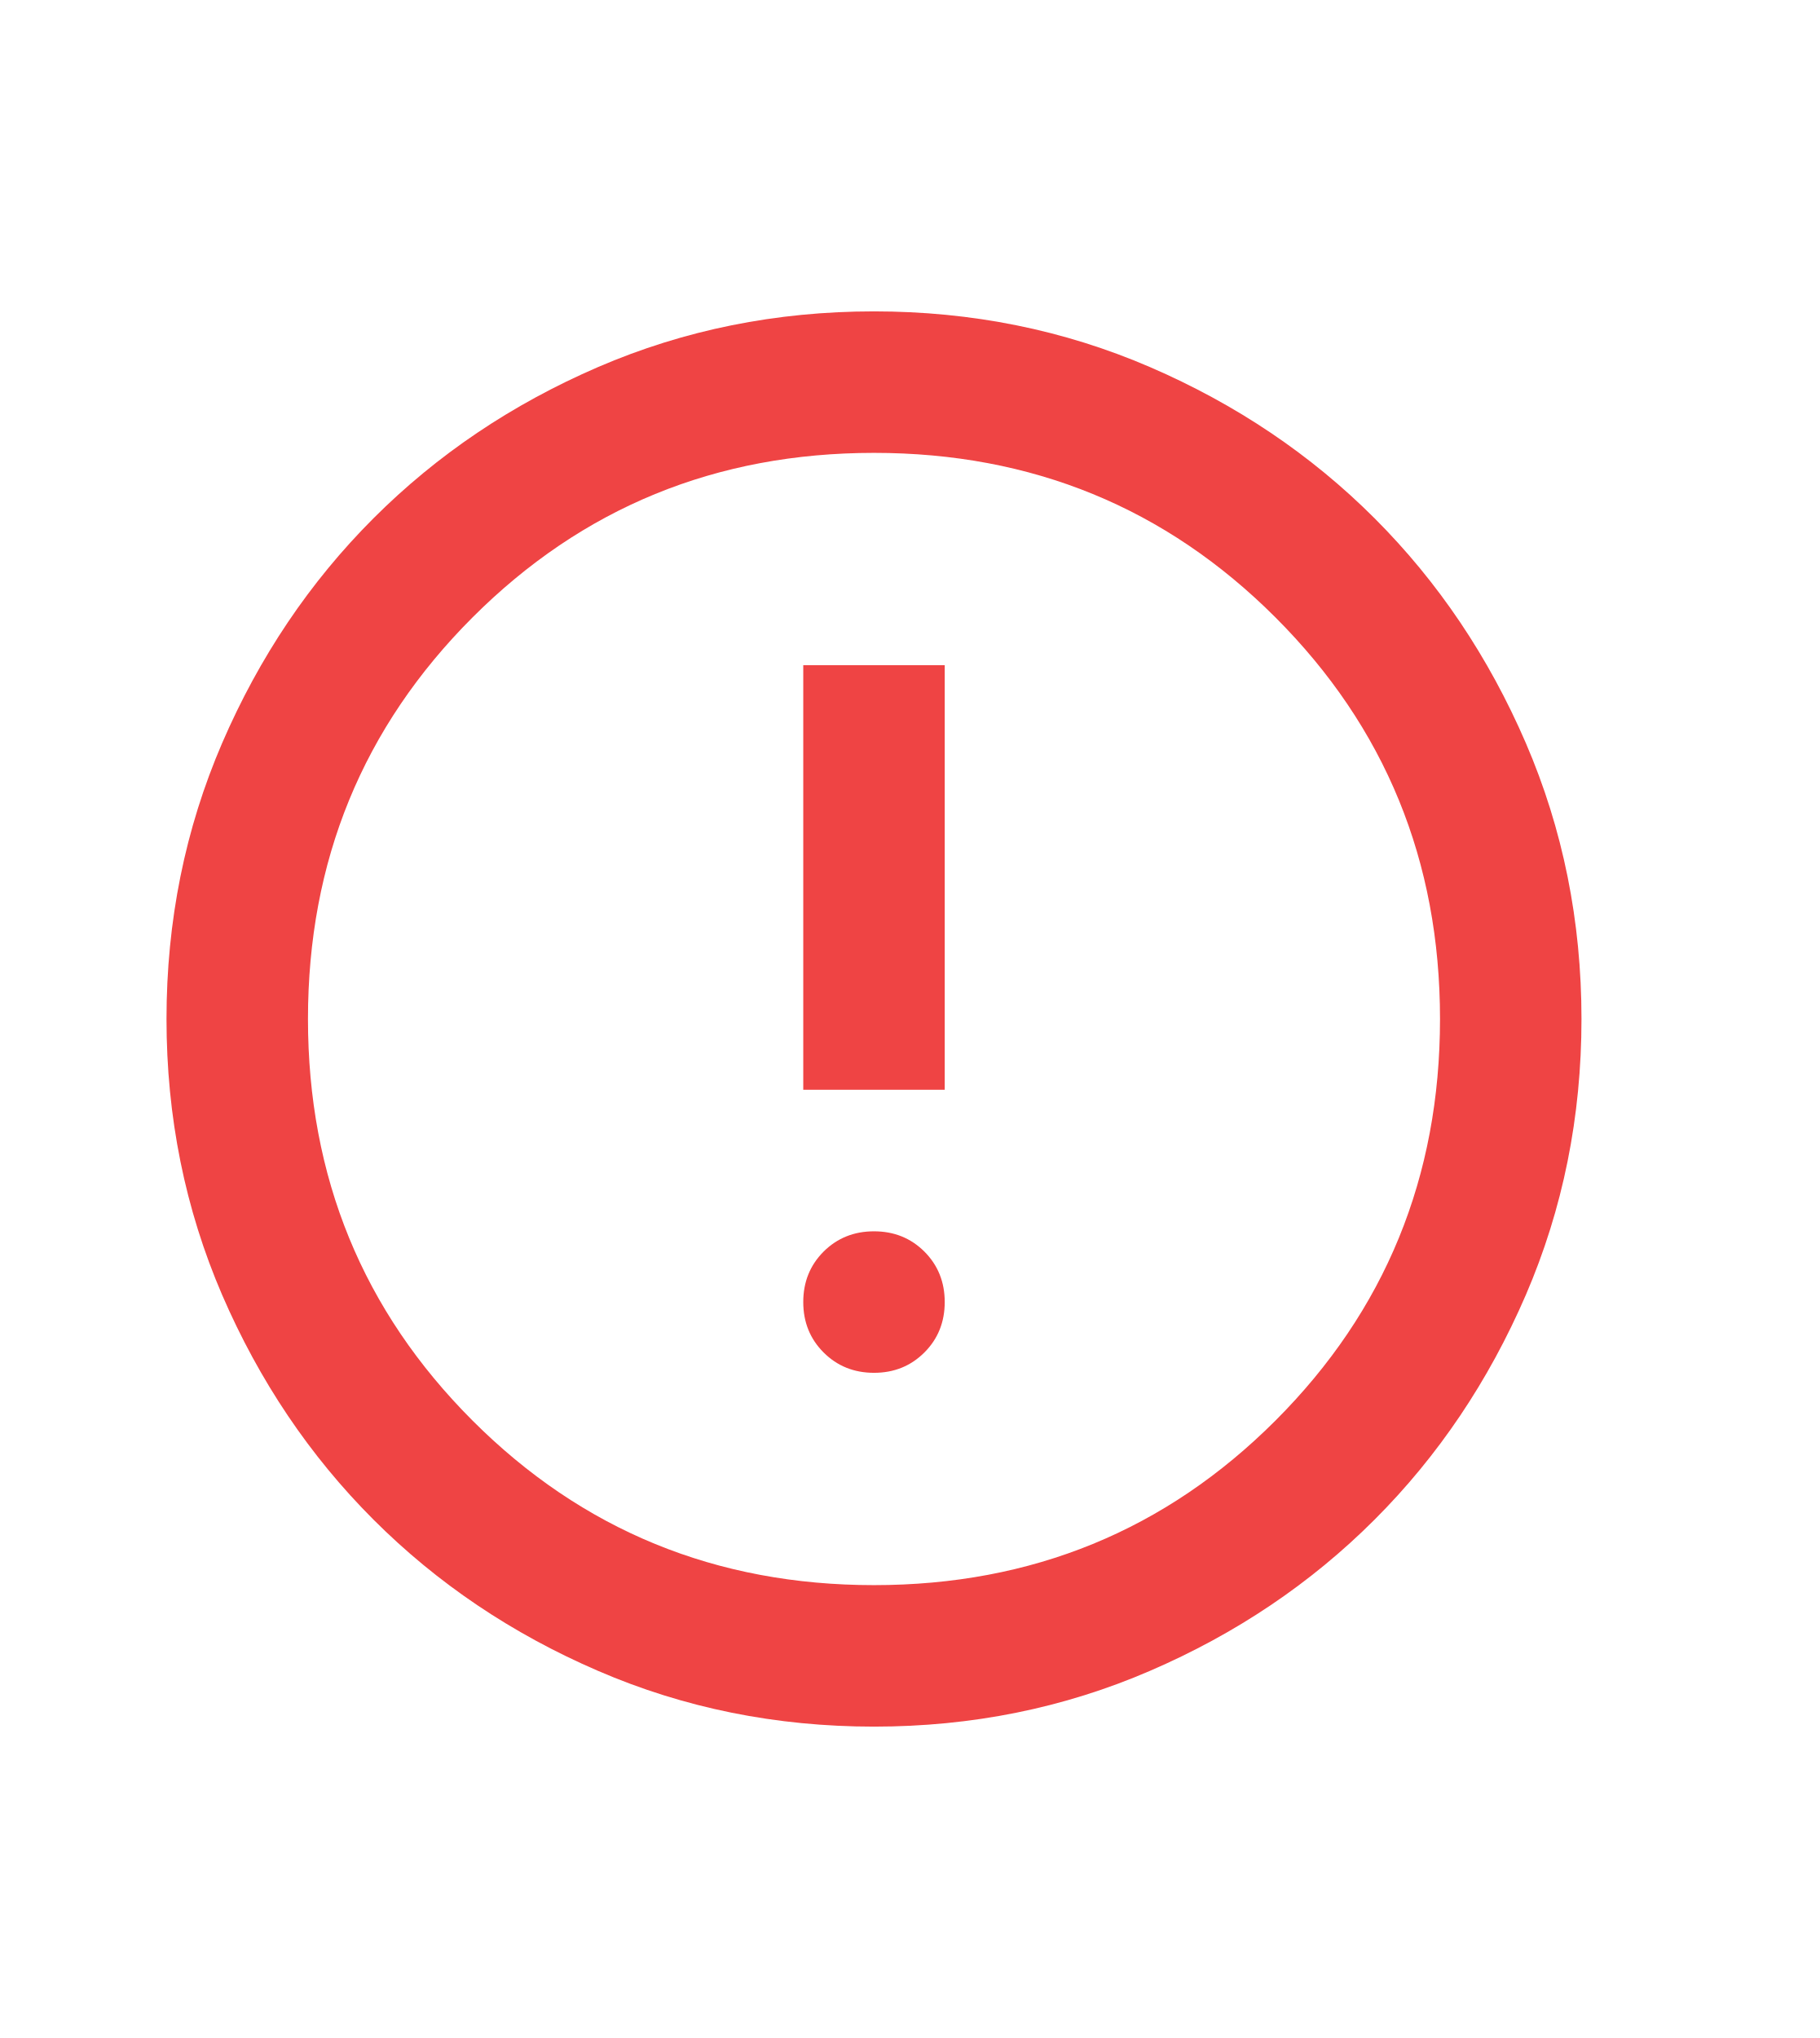
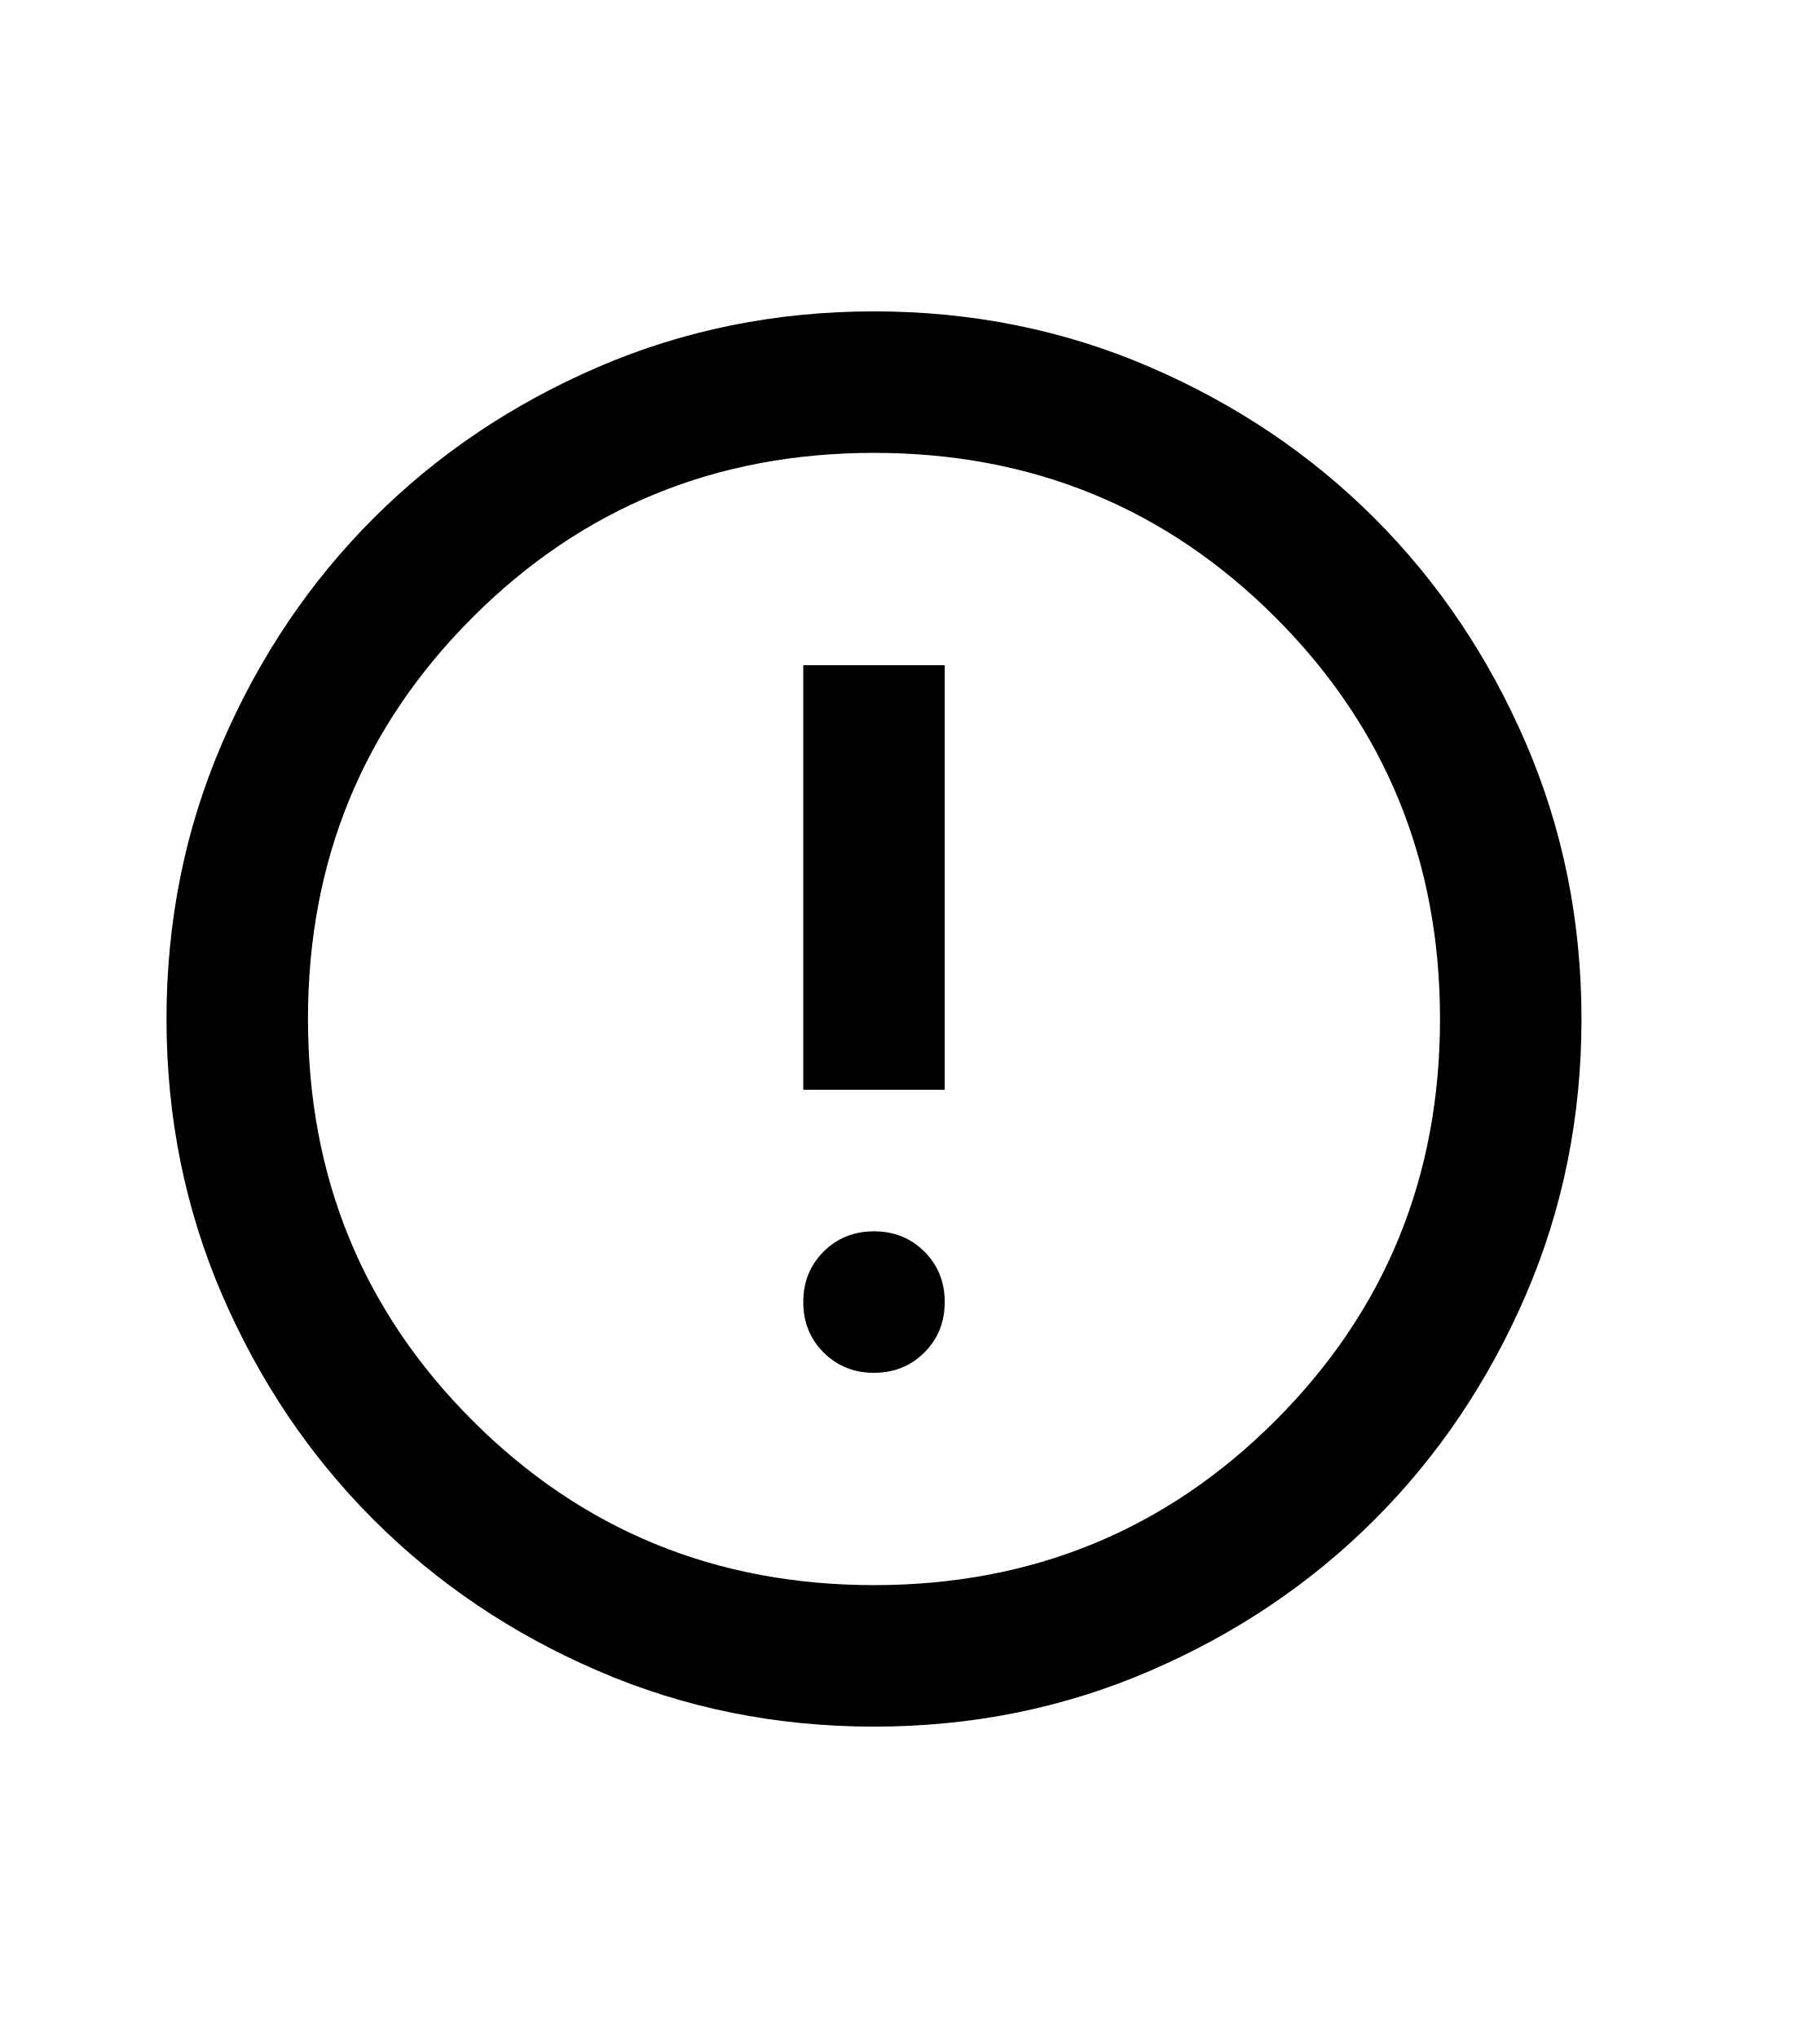
<svg xmlns="http://www.w3.org/2000/svg" width="25" height="28" viewBox="0 0 25 28" fill="none">
-   <path d="M12.01 18.861C12.286 18.861 12.516 18.768 12.703 18.581C12.889 18.395 12.982 18.164 12.982 17.889C12.982 17.613 12.889 17.383 12.703 17.196C12.516 17.01 12.286 16.917 12.01 16.917C11.735 16.917 11.504 17.01 11.317 17.196C11.131 17.383 11.038 17.613 11.038 17.889C11.038 18.164 11.131 18.395 11.317 18.581C11.504 18.768 11.735 18.861 12.01 18.861ZM11.038 14.972H12.982V9.139H11.038V14.972ZM12.01 23.722C10.665 23.722 9.401 23.467 8.218 22.956C7.035 22.446 6.007 21.753 5.132 20.878C4.257 20.003 3.564 18.974 3.053 17.792C2.543 16.609 2.288 15.345 2.288 14C2.288 12.655 2.543 11.391 3.053 10.208C3.564 9.025 4.257 7.996 5.132 7.121C6.007 6.246 7.035 5.554 8.218 5.043C9.401 4.533 10.665 4.278 12.01 4.278C13.355 4.278 14.619 4.533 15.802 5.043C16.985 5.554 18.014 6.246 18.889 7.121C19.764 7.996 20.456 9.025 20.967 10.208C21.477 11.391 21.732 12.655 21.732 14C21.732 15.345 21.477 16.609 20.967 17.792C20.456 18.974 19.764 20.003 18.889 20.878C18.014 21.753 16.985 22.446 15.802 22.956C14.619 23.467 13.355 23.722 12.01 23.722ZM12.01 21.778C14.181 21.778 16.02 21.024 17.527 19.517C19.034 18.01 19.788 16.171 19.788 14C19.788 11.829 19.034 9.99 17.527 8.483C16.02 6.976 14.181 6.222 12.01 6.222C9.839 6.222 8 6.976 6.493 8.483C4.986 9.99 4.232 11.829 4.232 14C4.232 16.171 4.986 18.01 6.493 19.517C8 21.024 9.839 21.778 12.01 21.778Z" fill="#EF4444" />
+   <path d="M12.01 18.861C12.286 18.861 12.516 18.768 12.703 18.581C12.889 18.395 12.982 18.164 12.982 17.889C12.982 17.613 12.889 17.383 12.703 17.196C12.516 17.01 12.286 16.917 12.01 16.917C11.735 16.917 11.504 17.01 11.317 17.196C11.131 17.383 11.038 17.613 11.038 17.889C11.038 18.164 11.131 18.395 11.317 18.581C11.504 18.768 11.735 18.861 12.01 18.861ZM11.038 14.972H12.982V9.139H11.038V14.972ZM12.01 23.722C10.665 23.722 9.401 23.467 8.218 22.956C7.035 22.446 6.007 21.753 5.132 20.878C4.257 20.003 3.564 18.974 3.053 17.792C2.543 16.609 2.288 15.345 2.288 14C2.288 12.655 2.543 11.391 3.053 10.208C3.564 9.025 4.257 7.996 5.132 7.121C6.007 6.246 7.035 5.554 8.218 5.043C9.401 4.533 10.665 4.278 12.01 4.278C13.355 4.278 14.619 4.533 15.802 5.043C16.985 5.554 18.014 6.246 18.889 7.121C19.764 7.996 20.456 9.025 20.967 10.208C21.477 11.391 21.732 12.655 21.732 14C21.732 15.345 21.477 16.609 20.967 17.792C20.456 18.974 19.764 20.003 18.889 20.878C18.014 21.753 16.985 22.446 15.802 22.956C14.619 23.467 13.355 23.722 12.01 23.722ZM12.01 21.778C14.181 21.778 16.02 21.024 17.527 19.517C19.034 18.01 19.788 16.171 19.788 14C19.788 11.829 19.034 9.99 17.527 8.483C16.02 6.976 14.181 6.222 12.01 6.222C9.839 6.222 8 6.976 6.493 8.483C4.986 9.99 4.232 11.829 4.232 14C4.232 16.171 4.986 18.01 6.493 19.517C8 21.024 9.839 21.778 12.01 21.778Z" fill="currentColor" />
</svg>
